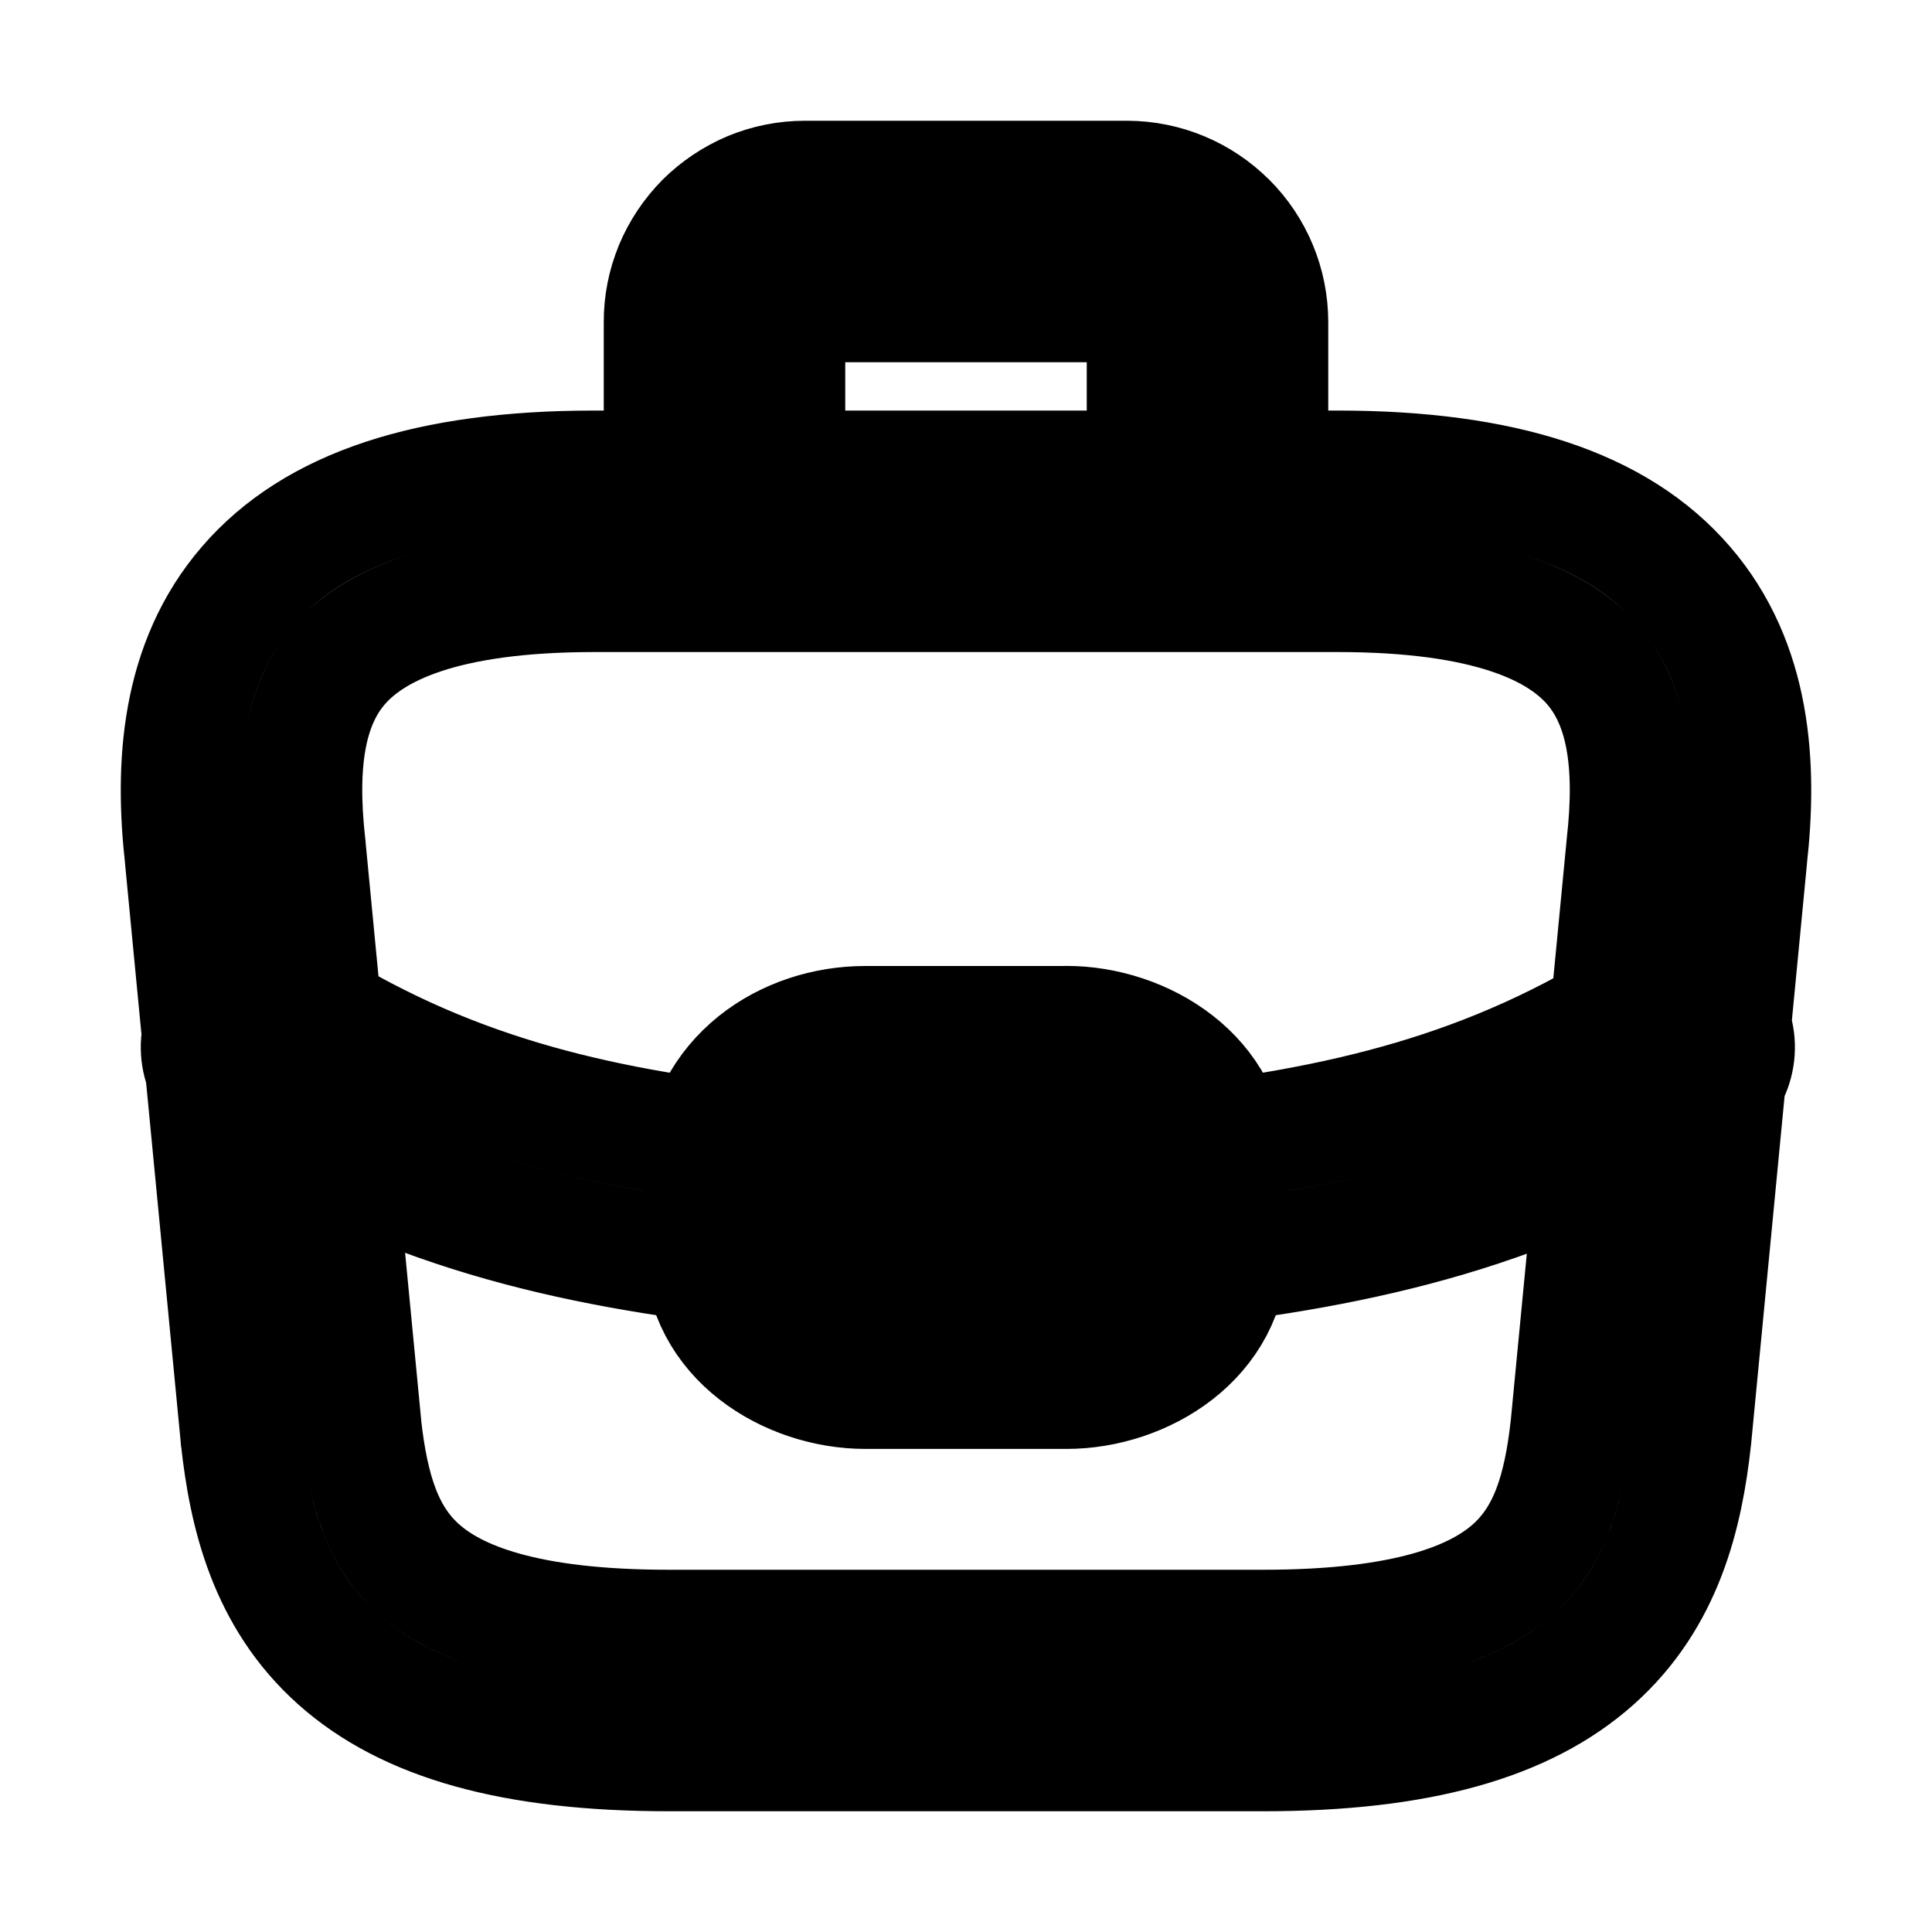
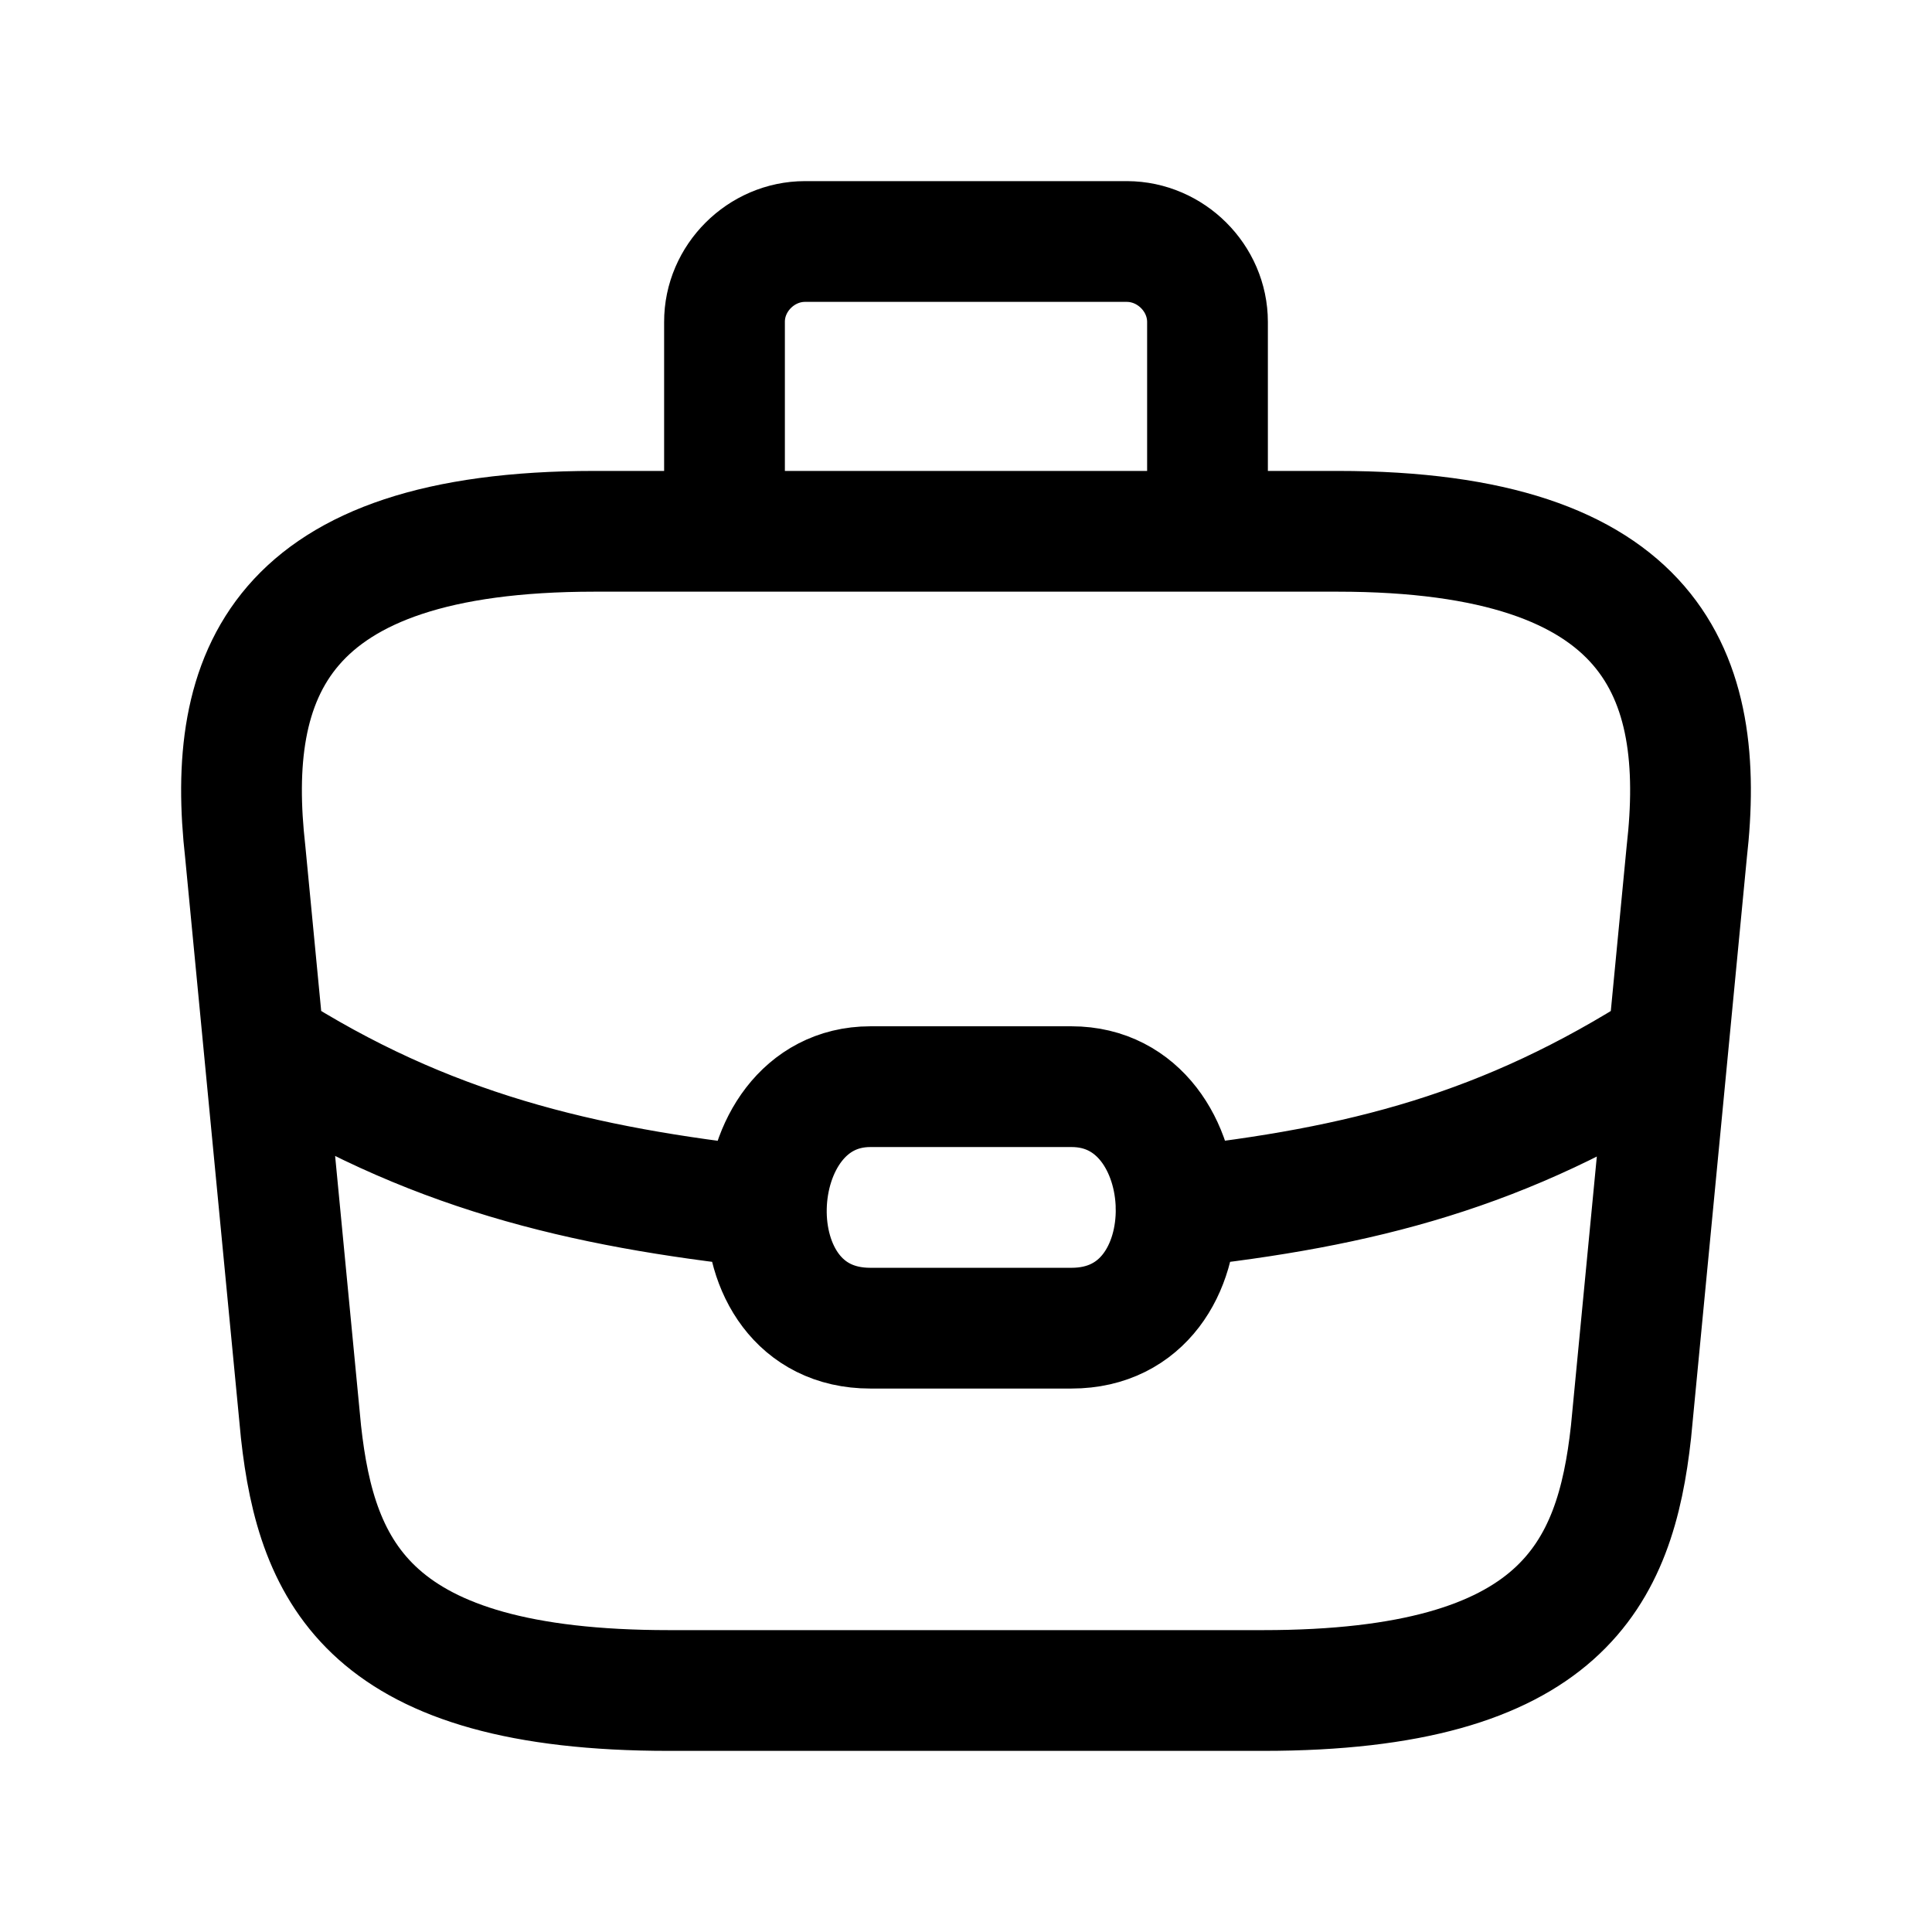
<svg xmlns="http://www.w3.org/2000/svg" width="24" height="24" fill="none" viewBox="0 0 24 24" stroke-width="1.5" stroke="currentColor" stroke-linecap="round" stroke-linejoin="round">
-   <path d="m20.26 17.787.746.082.001-.01zm.693-7.2-.745-.085-.001.013zm-17.906 0 .747-.072-.002-.013zm.692 7.2-.746.072v.01zM14.25 5.999a.75.75 0 0 0 1.5 0zm.75-2h.75zm-.293-.705.53-.53zM14.001 3l.002-.75H14zm-4.385.076.287.693zm-.324.217-.531-.53zm-.217.325.694.286zM9 4h.75v-.003zm-.75 2a.75.75 0 0 0 1.5 0zm1.169 9.746a.75.75 0 0 0 .162-1.492L9.5 15zm-5.78-3.377a.75.75 0 0 0-.81 1.262L3.234 13zm10.78 1.885a.75.75 0 0 0 .162 1.492L14.5 15zm6.798-.623a.75.75 0 0 0-.81-1.262l.405.631zM10.75 13.5v-.75h-.001zm-1.25 1h.75zM8.308 21v.75h7.384v-1.5H8.308zm7.384 0v.75c1.928 0 3.246-.372 4.102-1.135.868-.773 1.11-1.812 1.212-2.746l-.745-.082-.746-.082c-.09.83-.278 1.397-.719 1.79-.452.403-1.322.755-3.104.755zm4.569-3.213.746.072.693-7.2-.747-.072-.746-.072-.693 7.2zm.692-7.2.745.085c.132-1.16.058-2.427-.775-3.392-.834-.968-2.254-1.43-4.308-1.43v1.5c1.888 0 2.761.433 3.173.91.413.48.538 1.206.42 2.242zM16.615 6.6v-.75h-9.23v1.5h9.23zm-9.23 0v-.75c-2.054 0-3.474.462-4.308 1.43-.833.965-.907 2.232-.775 3.391l.745-.084.745-.085c-.117-1.036.007-1.763.42-2.242.412-.477 1.285-.91 3.173-.91zm-4.338 3.987-.747.072.693 7.2.746-.072.747-.072-.693-7.2zm.692 7.2-.745.082c.102.933.344 1.973 1.212 2.746.856.763 2.174 1.135 4.102 1.135v-1.5c-1.782 0-2.652-.352-3.104-.755-.441-.393-.628-.96-.72-1.79zM15 5.999h.75v-2h-1.5v2zm0-2h.75a1.75 1.75 0 0 0-.512-1.235l-.53.53-.531.53A.25.25 0 0 1 14.25 4zm-.293-.705.53-.53a1.75 1.75 0 0 0-1.234-.514L14 3l-.002.75c.067 0 .13.027.178.074zM14.001 3v-.75H9.999v1.5h4.002zM9.999 3v-.75c-.23 0-.457.045-.67.133l.287.693.287.693A.3.3 0 0 1 10 3.75zm-.383.076-.287-.693a1.8 1.8 0 0 0-.568.38l.53.53.531.53a.3.3 0 0 1 .081-.054zm-.324.217-.531-.53a1.8 1.8 0 0 0-.38.57l.694.285.694.286a.3.3 0 0 1 .053-.08zm-.217.325-.693-.286c-.088.213-.133.44-.132.67H9l.75-.003q0-.049.019-.094zM9 4h-.75v2h1.5V4zm-5.766 9-.405.631c2.153 1.382 4.229 1.857 6.59 2.115L9.5 15l.081-.746c-2.241-.244-4.06-.678-5.942-1.885zm17.578 0-.405-.631c-1.88 1.206-3.743 1.64-5.988 1.885L14.5 15l.081.746c2.358-.258 4.48-.732 6.636-2.115zm-7.562.5v-.75h-2.5v1.5h2.5zm-2.5 0-.001-.75c-.483 0-.97.153-1.352.458l.469.586.469.585a.68.68 0 0 1 .416-.129zm-.884.294-.469-.586c-.385.309-.647.768-.647 1.293h1.5c0-.006.002-.055.085-.122zM9.5 14.5h-.75v1h1.5v-1zm0 1h-.75c0 1.115 1.06 1.749 2 1.749v-1.5a.67.67 0 0 1-.416-.128c-.082-.066-.084-.114-.084-.12zm1.25.999v.75h2.5v-1.5h-2.5zm2.5 0v.75c.938 0 2-.634 2-1.75h-1.5c0 .008-.002.055-.085.121a.67.67 0 0 1-.415.129zm1.25-1h.75v-1h-1.5v1zm0-1h.75c0-1.114-1.06-1.75-2-1.75v1.5c.187 0 .331.061.415.129.083.066.085.113.085.12z" />
+   <path d="M15 6.6V4c0-.545-.456-.998-1-1h-4c-.545 0-1.002.456-1 1v2.6m.52 8.4c-2.3-.251-4.223-.705-6.241-2m11.33 2c2.302-.251 4.094-.705 6.112-2M8.308 21h7.384c3.71 0 4.375-1.449 4.569-3.213l.692-7.2c.25-2.196-.397-3.987-4.338-3.987h-9.23c-3.941 0-4.587 1.791-4.338 3.987l.692 7.2C3.933 19.551 4.598 21 8.308 21m5.003-7.501h-2.5c-1.653.002-1.789 3 0 3h2.5c1.784 0 1.68-3 0-3" />
</svg>
